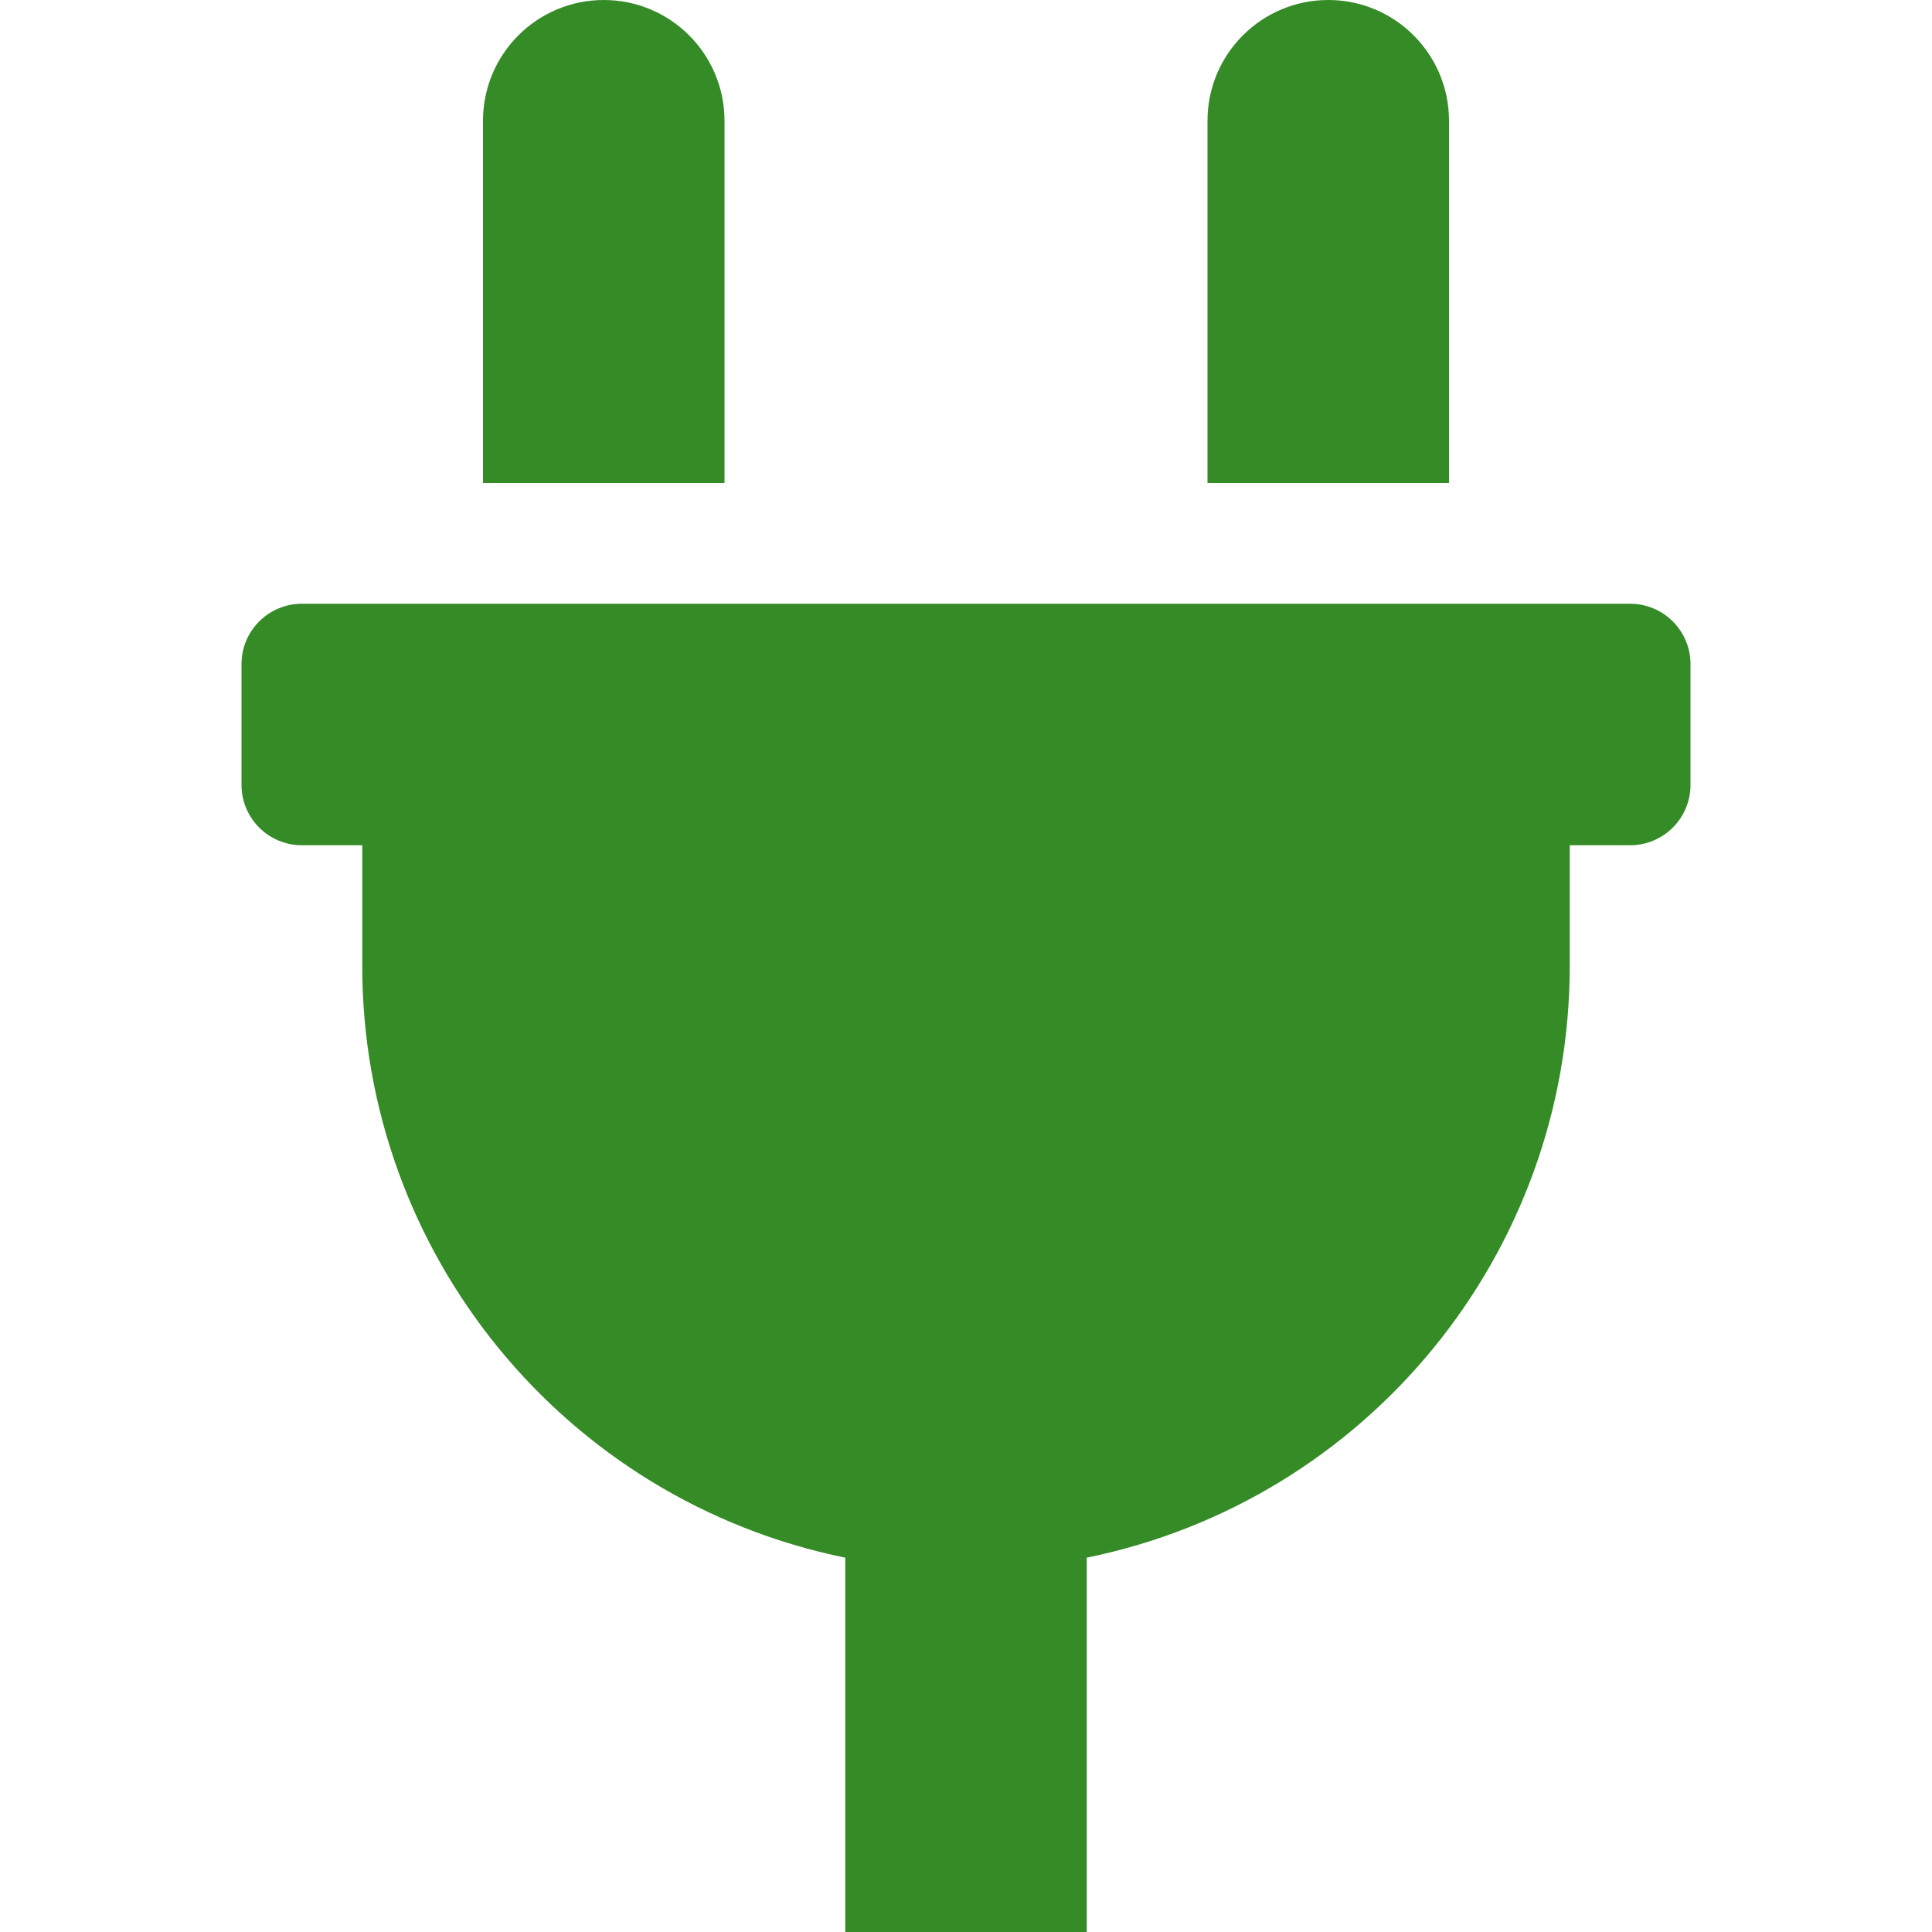
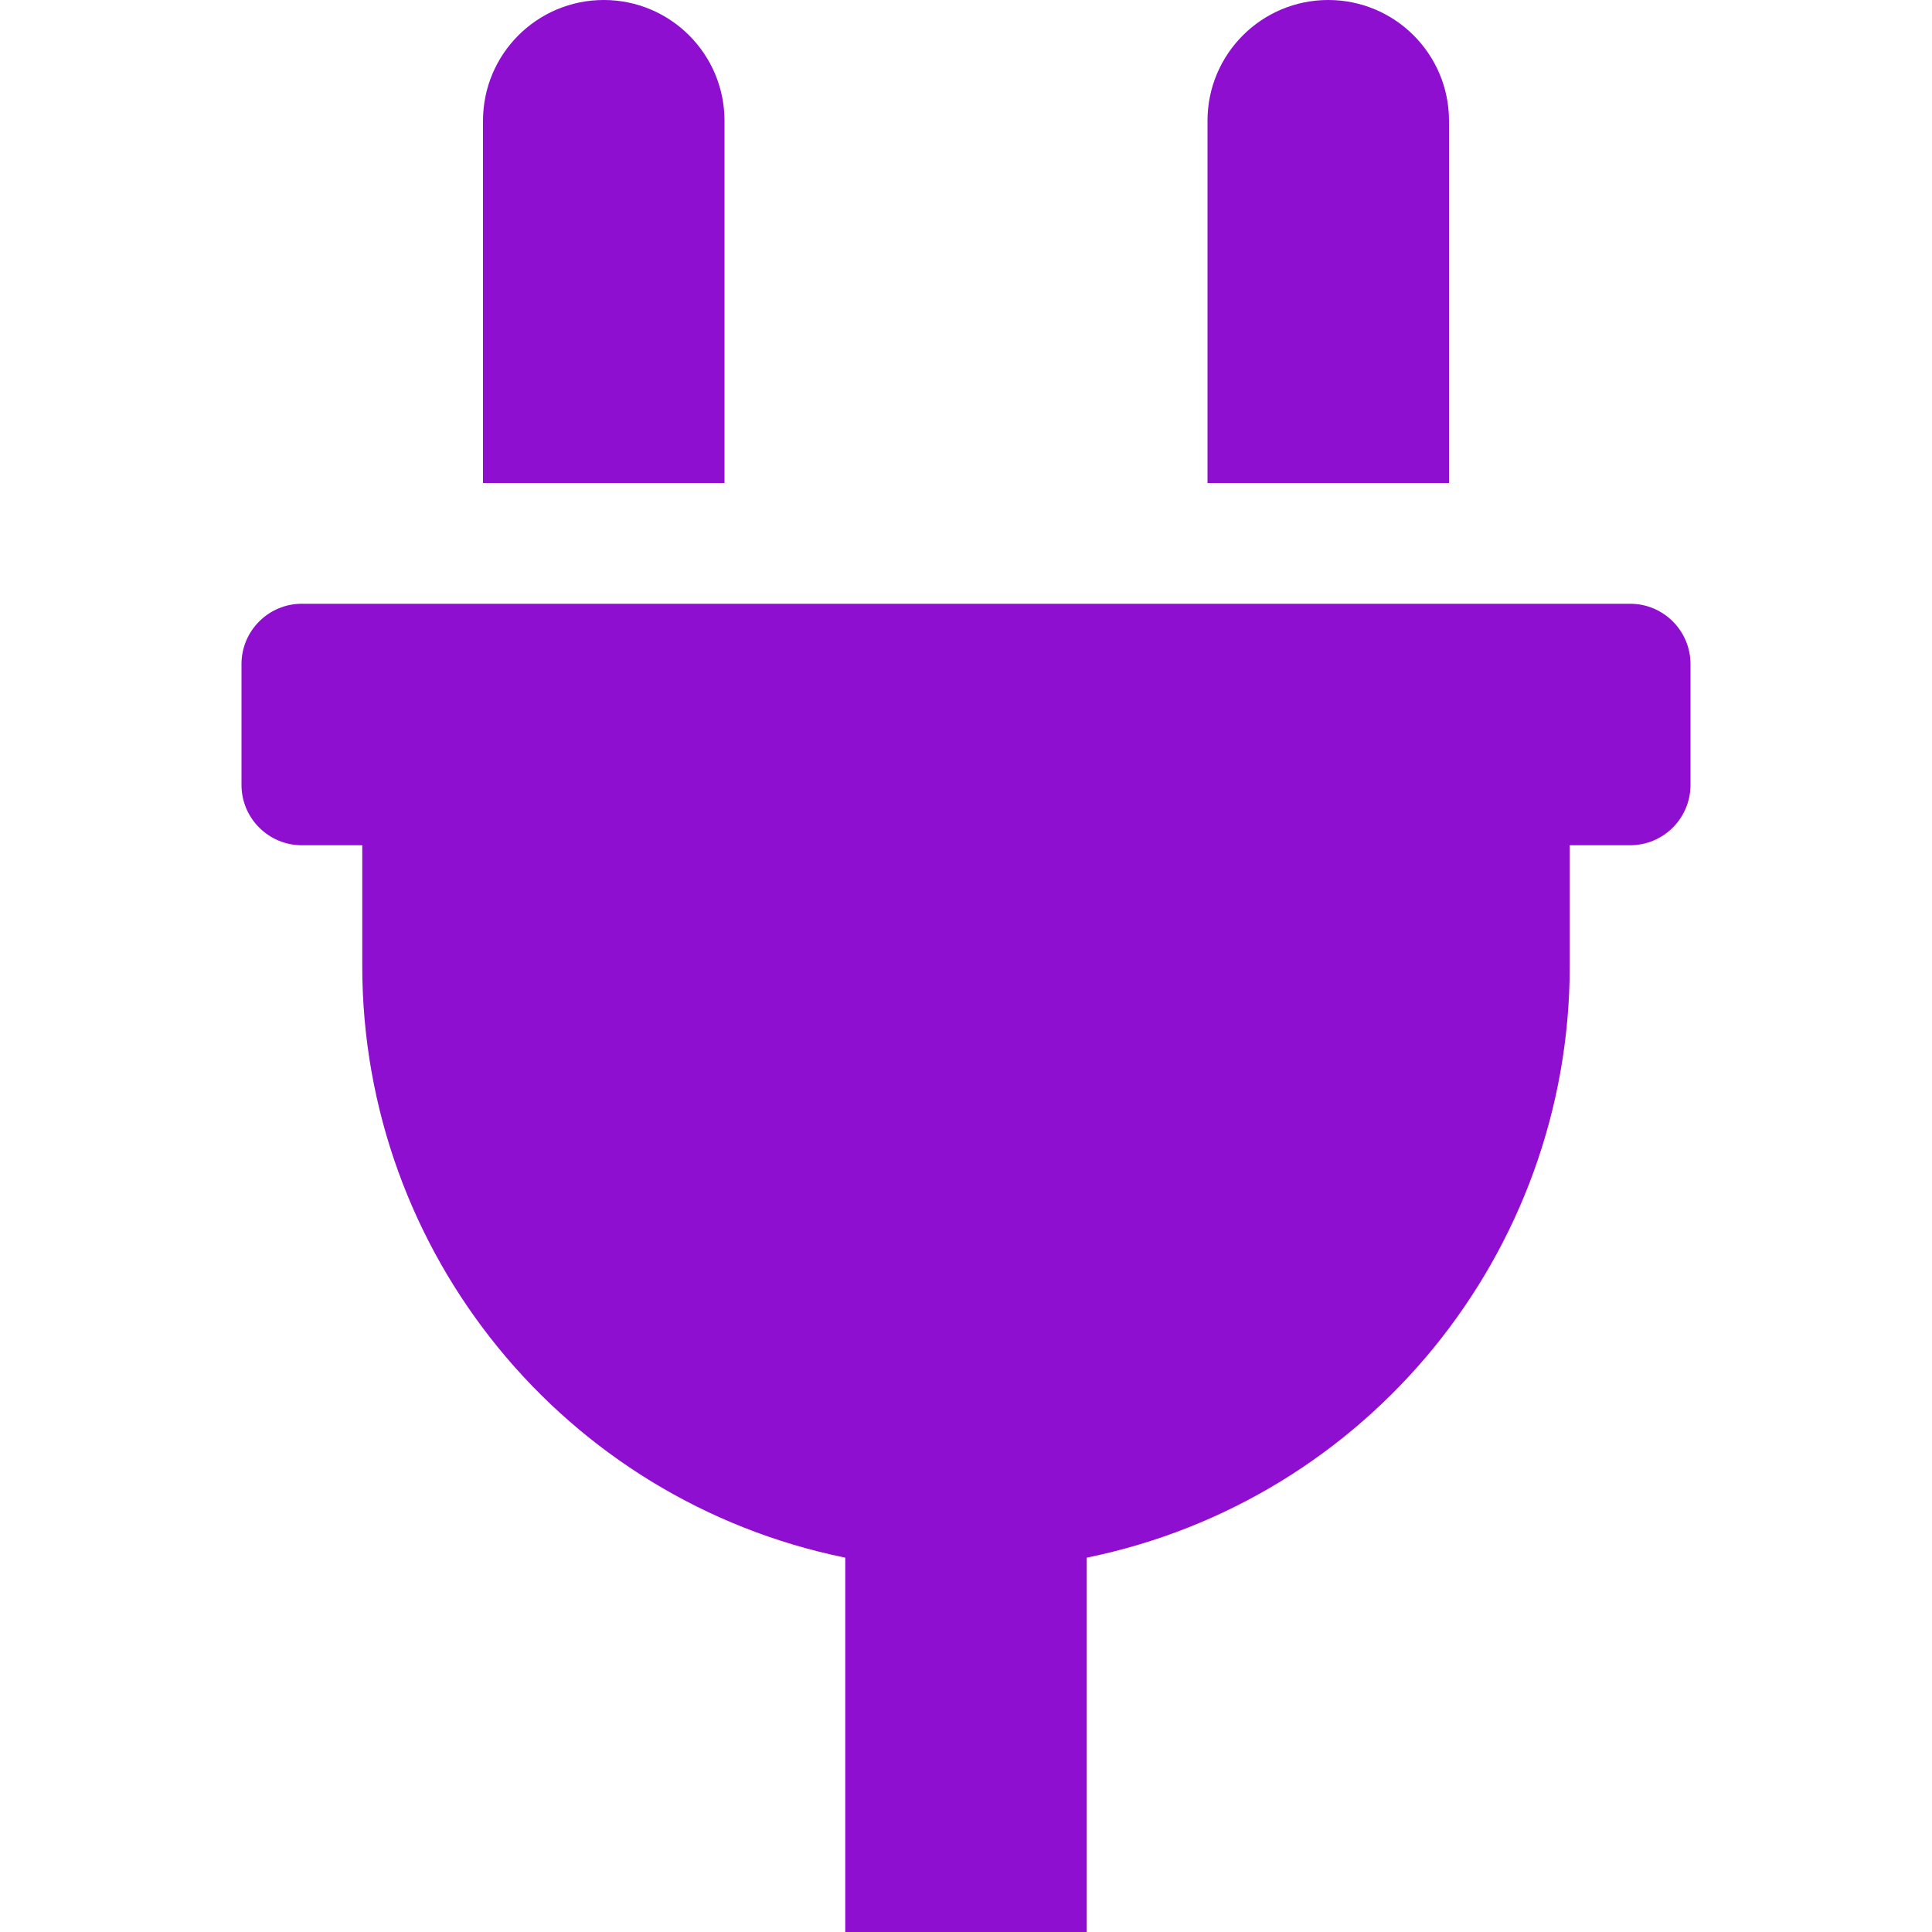
<svg xmlns="http://www.w3.org/2000/svg" width="24px" height="24px" viewBox="-64 0 512 512">
-   <path d="M320,32a32,32,0,0,0-64,0v96h64Zm48,128H16A16,16,0,0,0,0,176v32a16,16,0,0,0,16,16H32v32A160.07,160.07,0,0,0,160,412.8V512h64V412.8A160.07,160.07,0,0,0,352,256V224h16a16,16,0,0,0,16-16V176A16,16,0,0,0,368,160ZM128,32a32,32,0,0,0-64,0v96h64Z" fill="#358B26" />
+   <path d="M320,32a32,32,0,0,0-64,0v96h64Zm48,128H16A16,16,0,0,0,0,176v32a16,16,0,0,0,16,16H32v32A160.07,160.07,0,0,0,160,412.8V512h64V412.8A160.07,160.07,0,0,0,352,256V224h16a16,16,0,0,0,16-16V176A16,16,0,0,0,368,160ZM128,32a32,32,0,0,0-64,0v96h64Z" fill="#8E0FD0" />
</svg>
